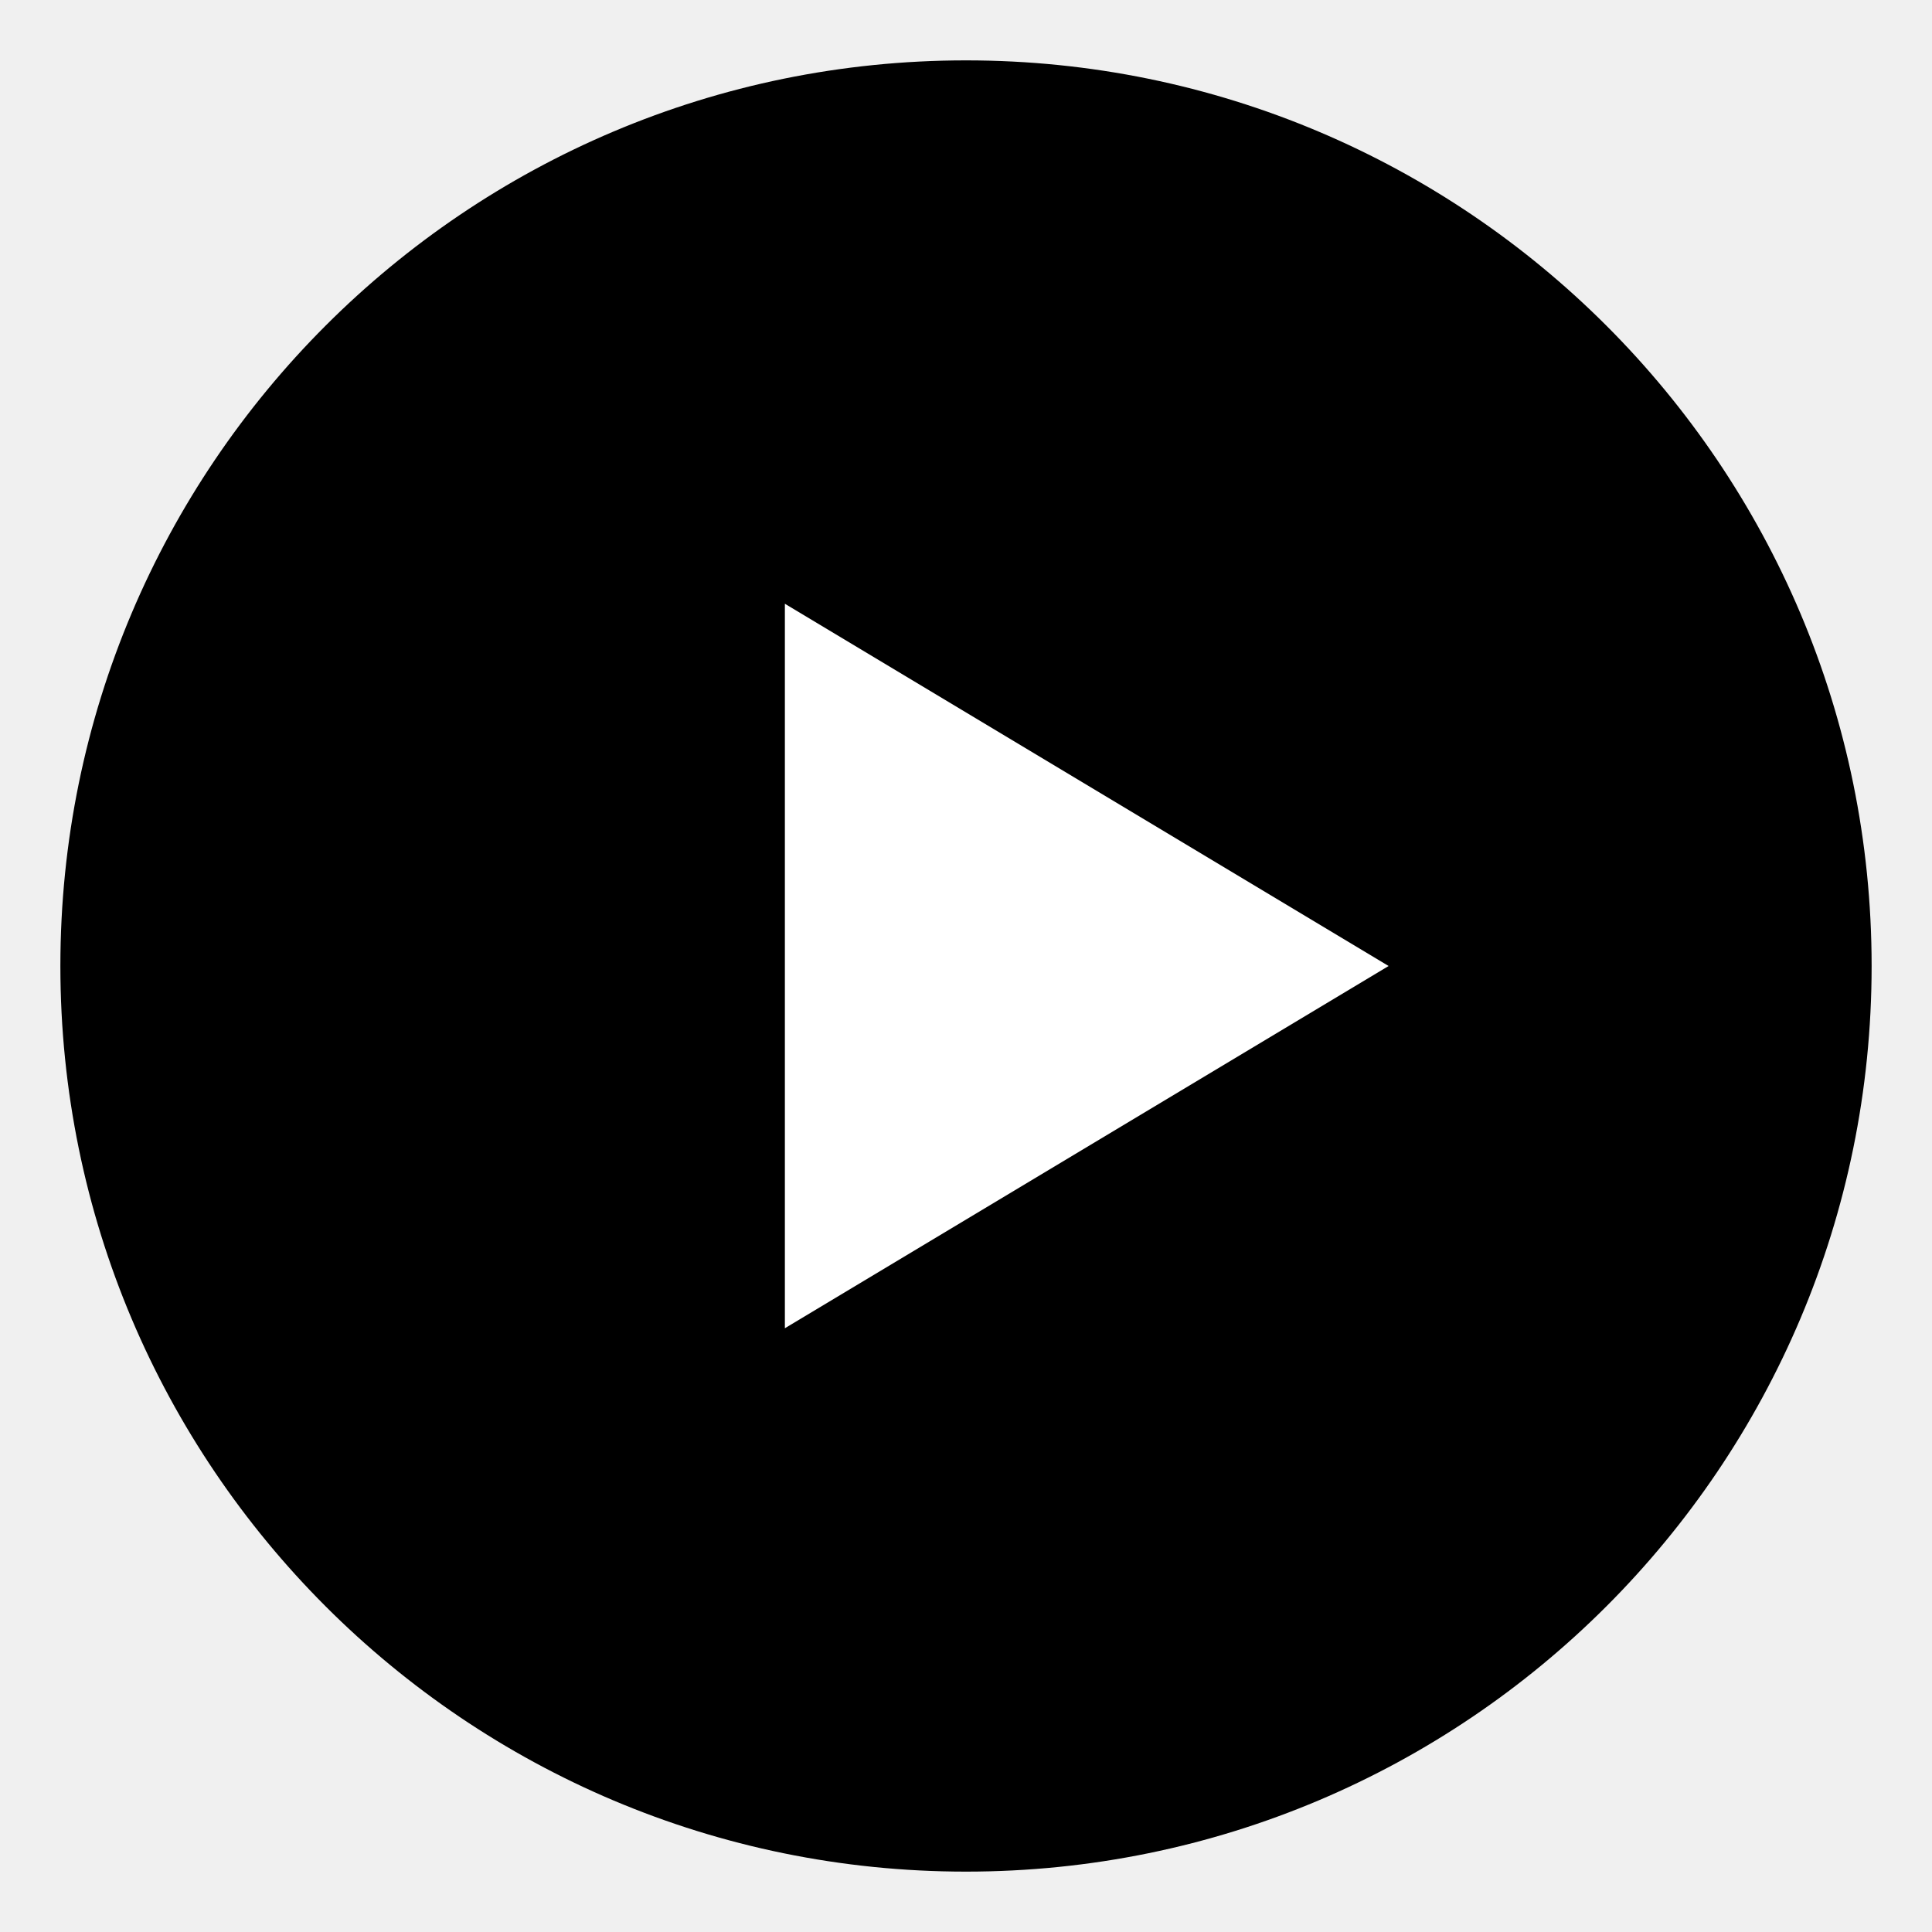
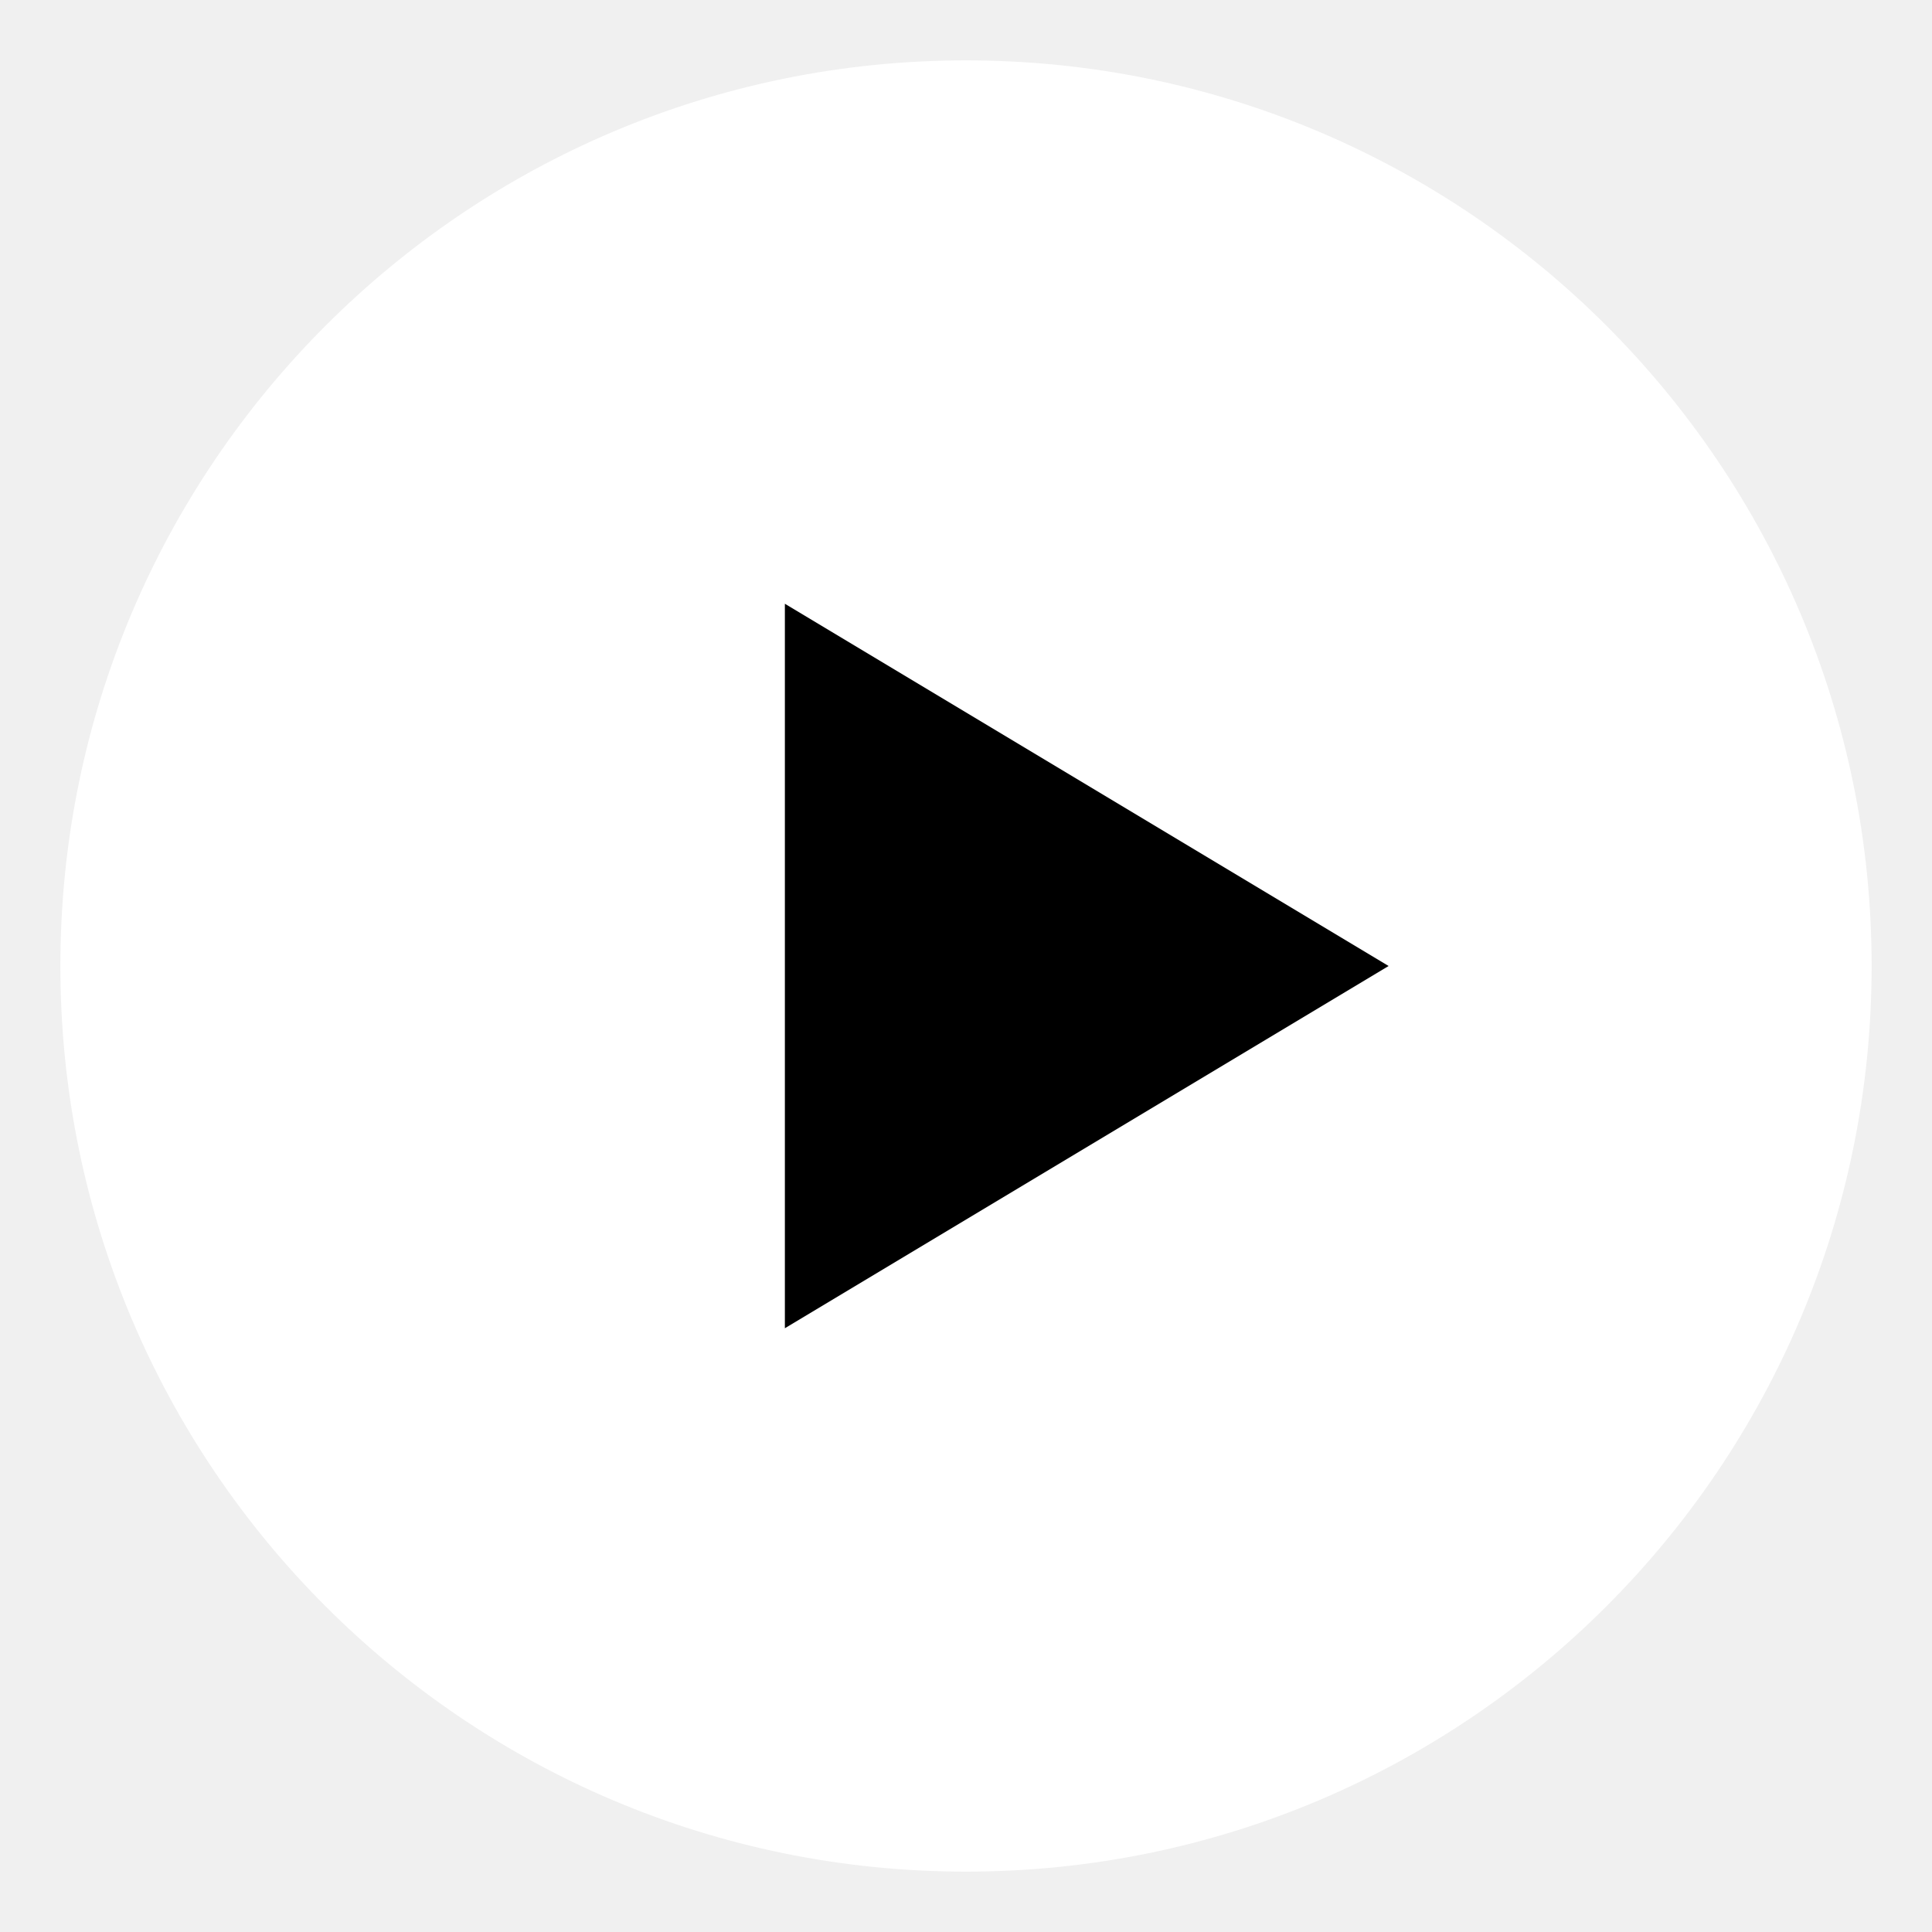
<svg xmlns="http://www.w3.org/2000/svg" width="64" height="64" viewBox="0 0 64 64" aria-label="Play">
-   <circle cx="32" cy="32" r="30" fill="black" />
-   <polygon points="26,20 26,44 46,32" fill="white" />
+   <circle cx="32" cy="32" r="30" fill="white" />
+   <polygon points="26,20 26,44 46,32" fill="black" />
</svg>
